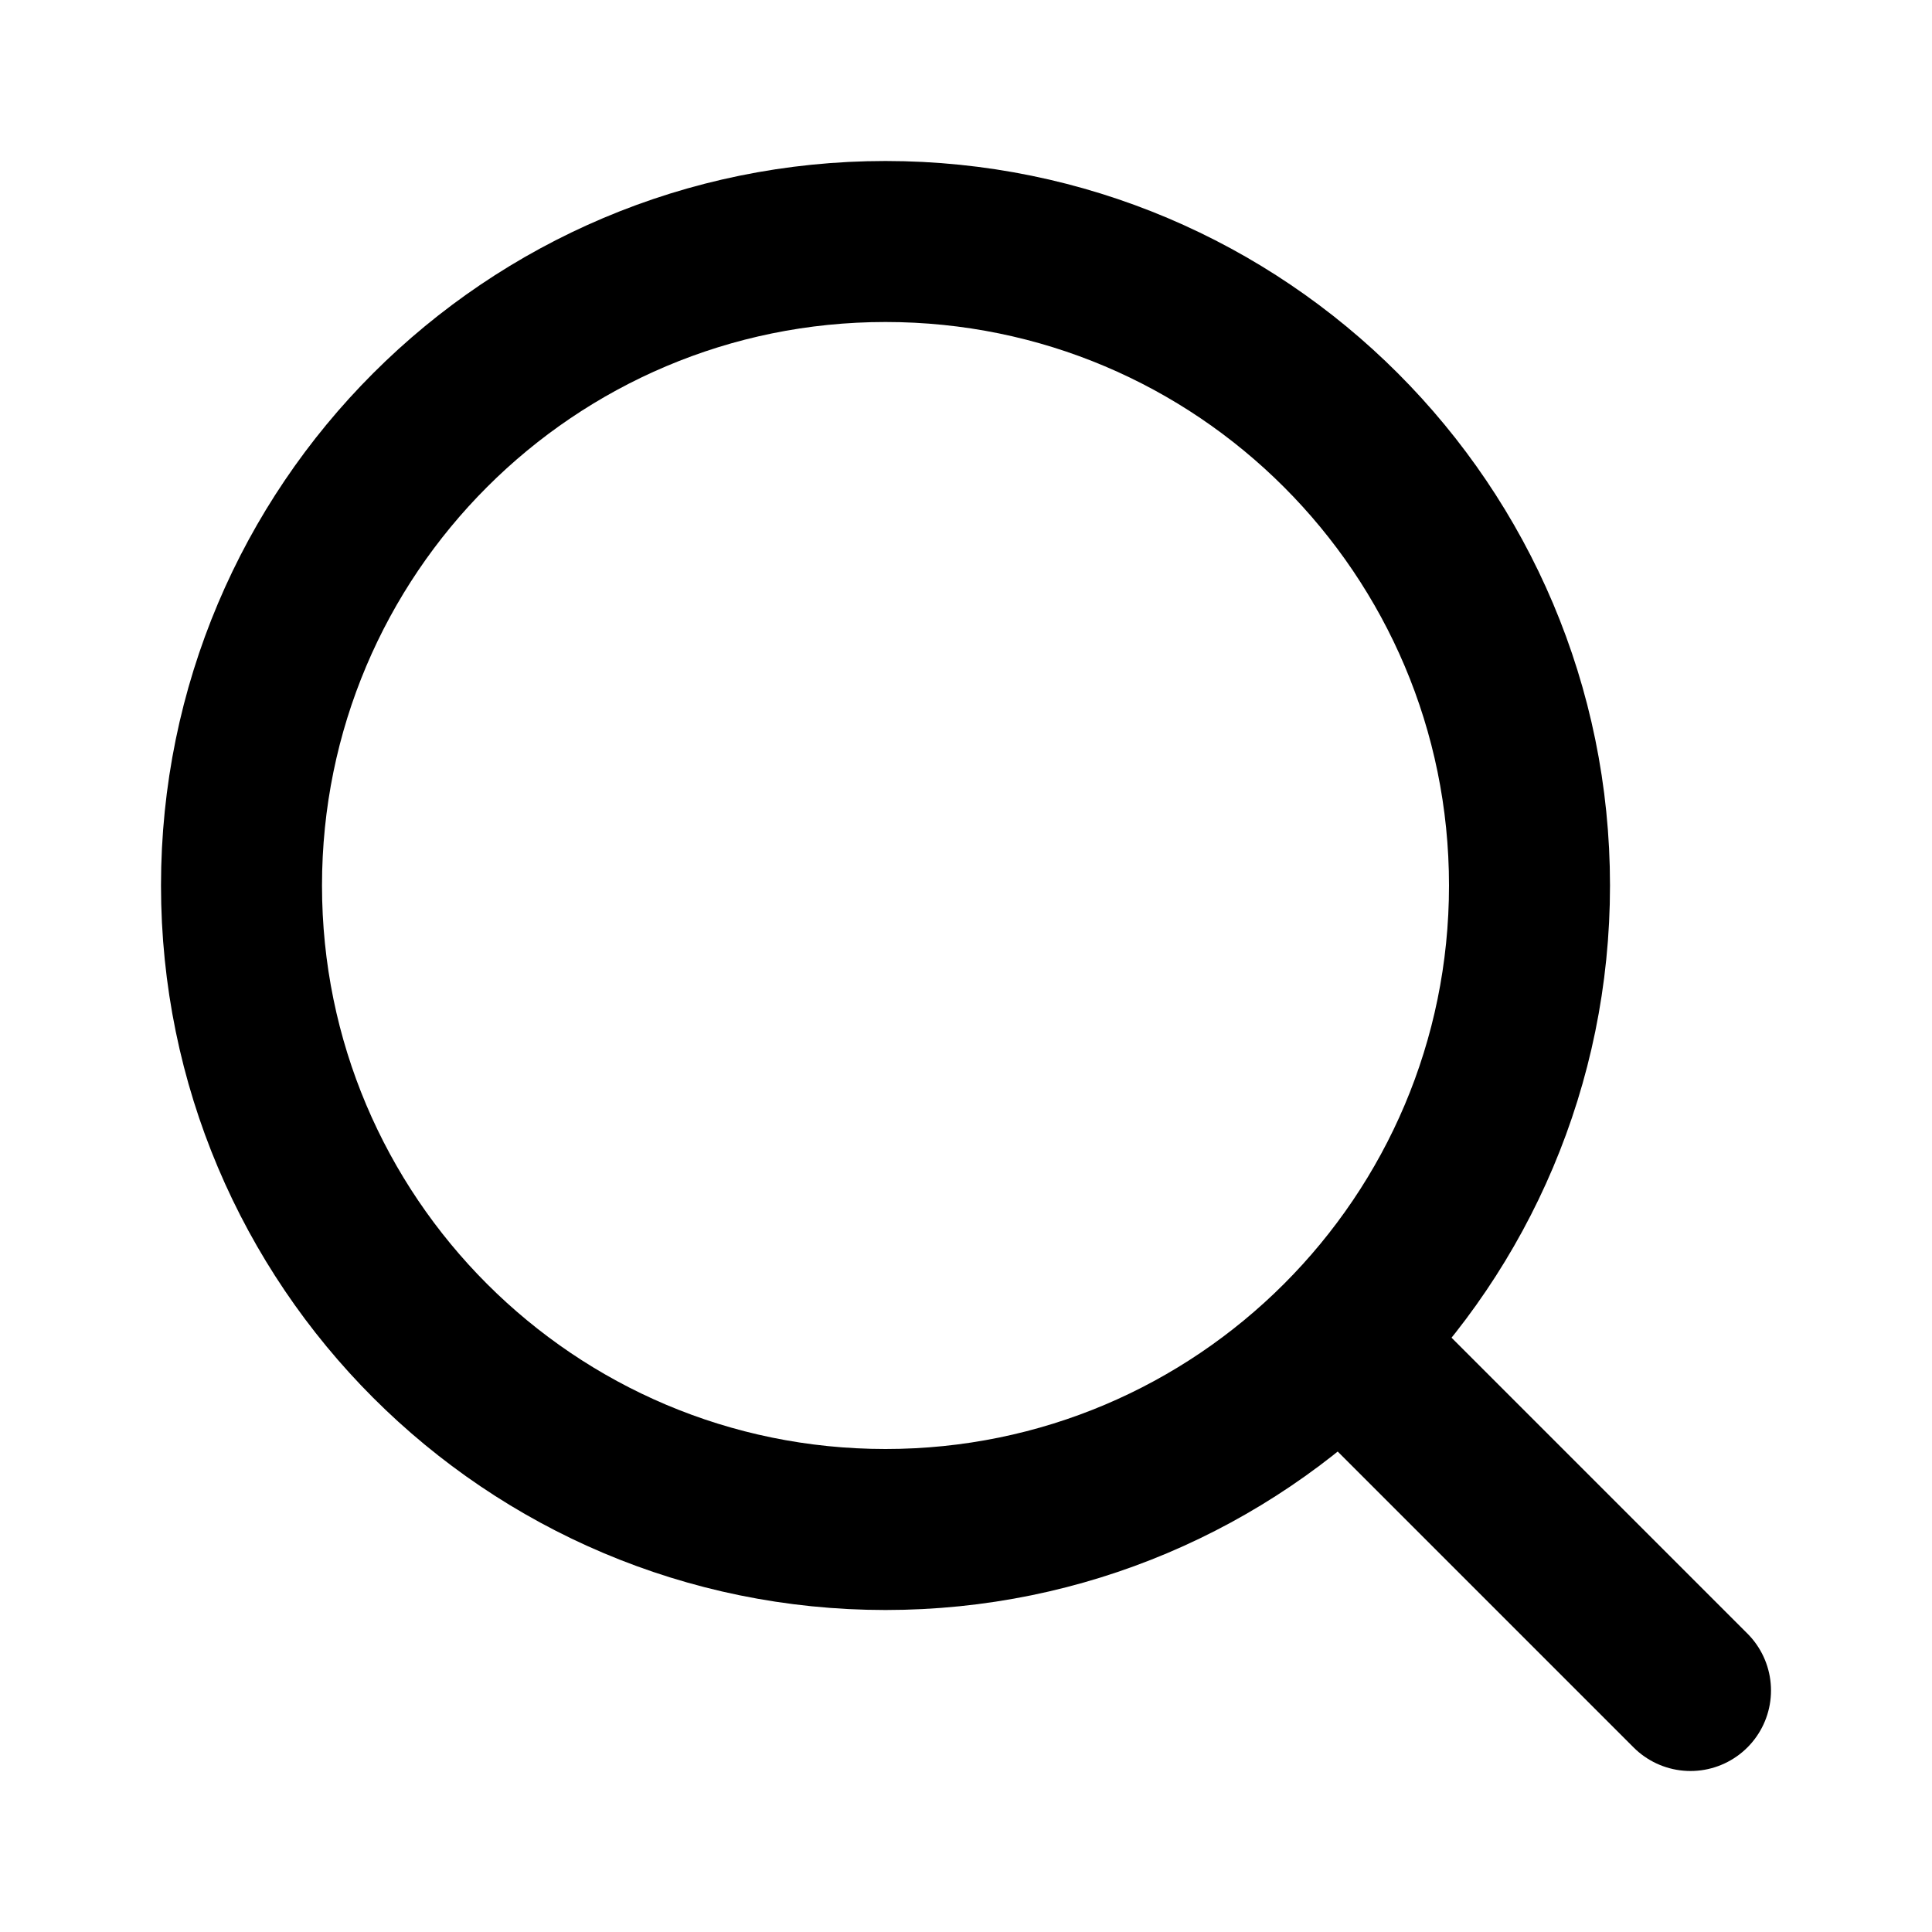
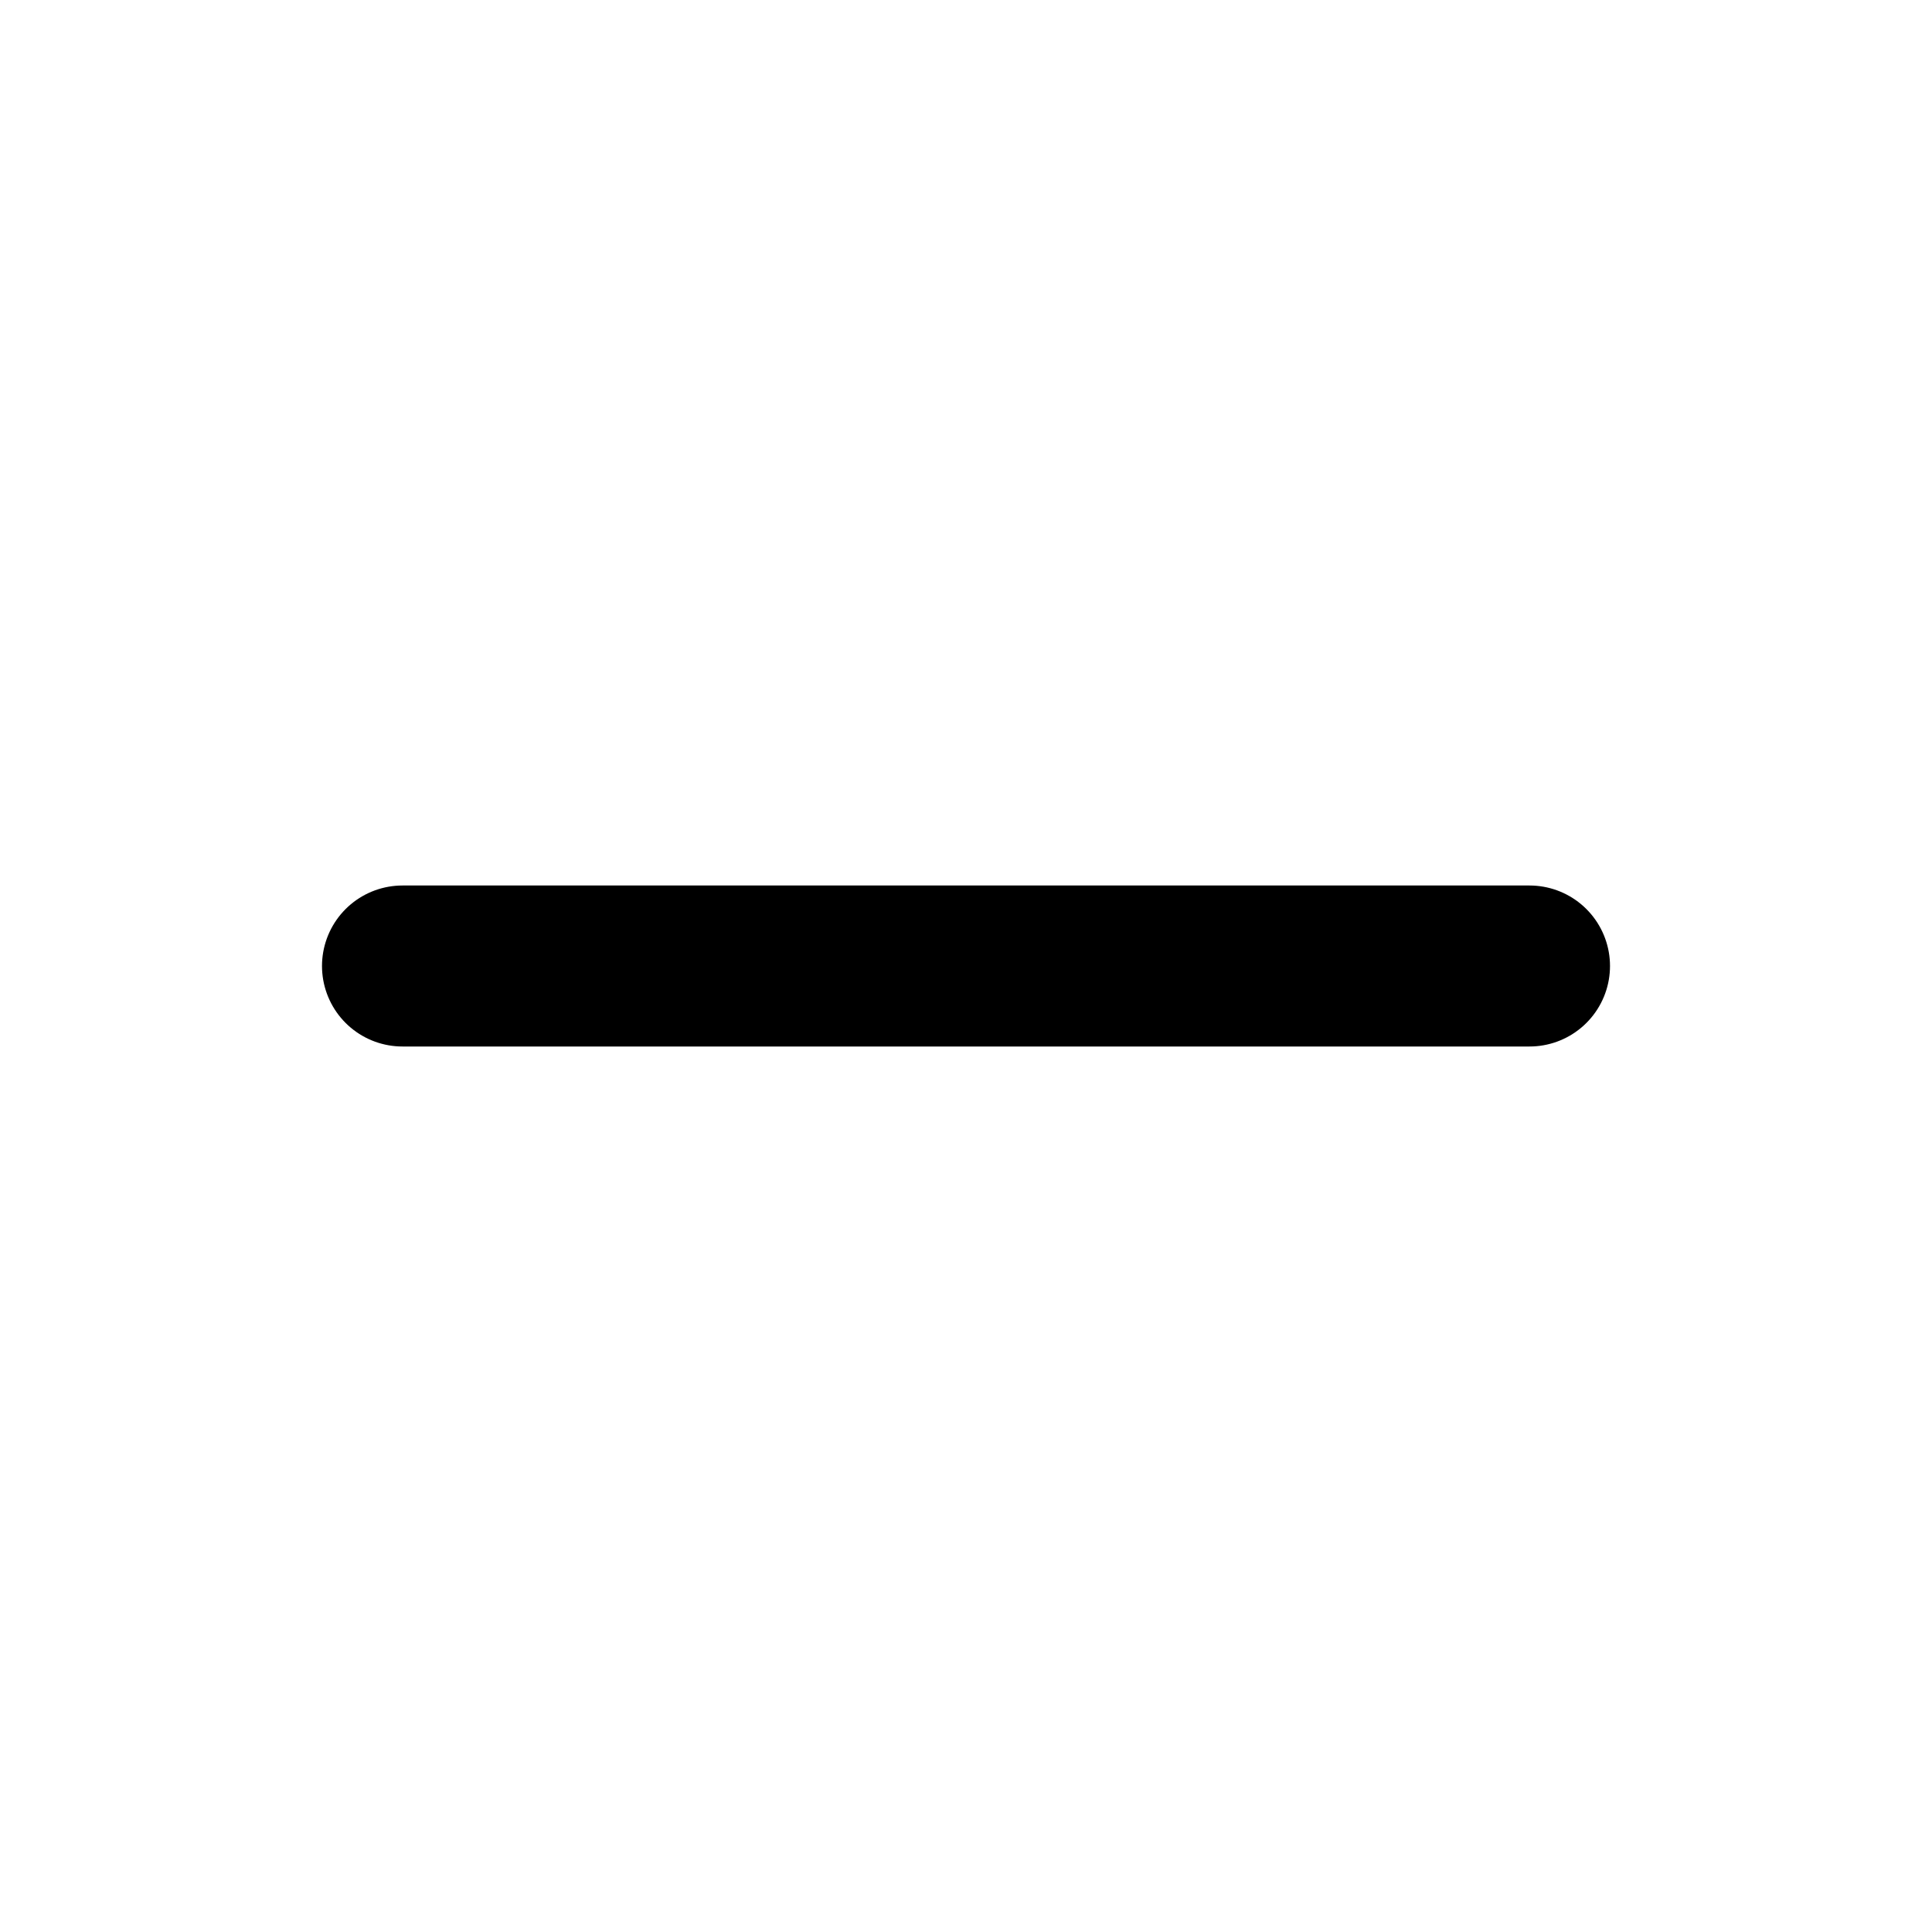
<svg xmlns="http://www.w3.org/2000/svg" width="24" height="24" viewBox="0 0 24 24" fill="none" stroke="currentColor" stroke-width="2" stroke-linecap="round" stroke-linejoin="round">
-   <circle cx="11" cy="11" r="8" />
-   <path d="m21 21-4.3-4.3" />
+   <path d="M5 12h14" />
</svg>
